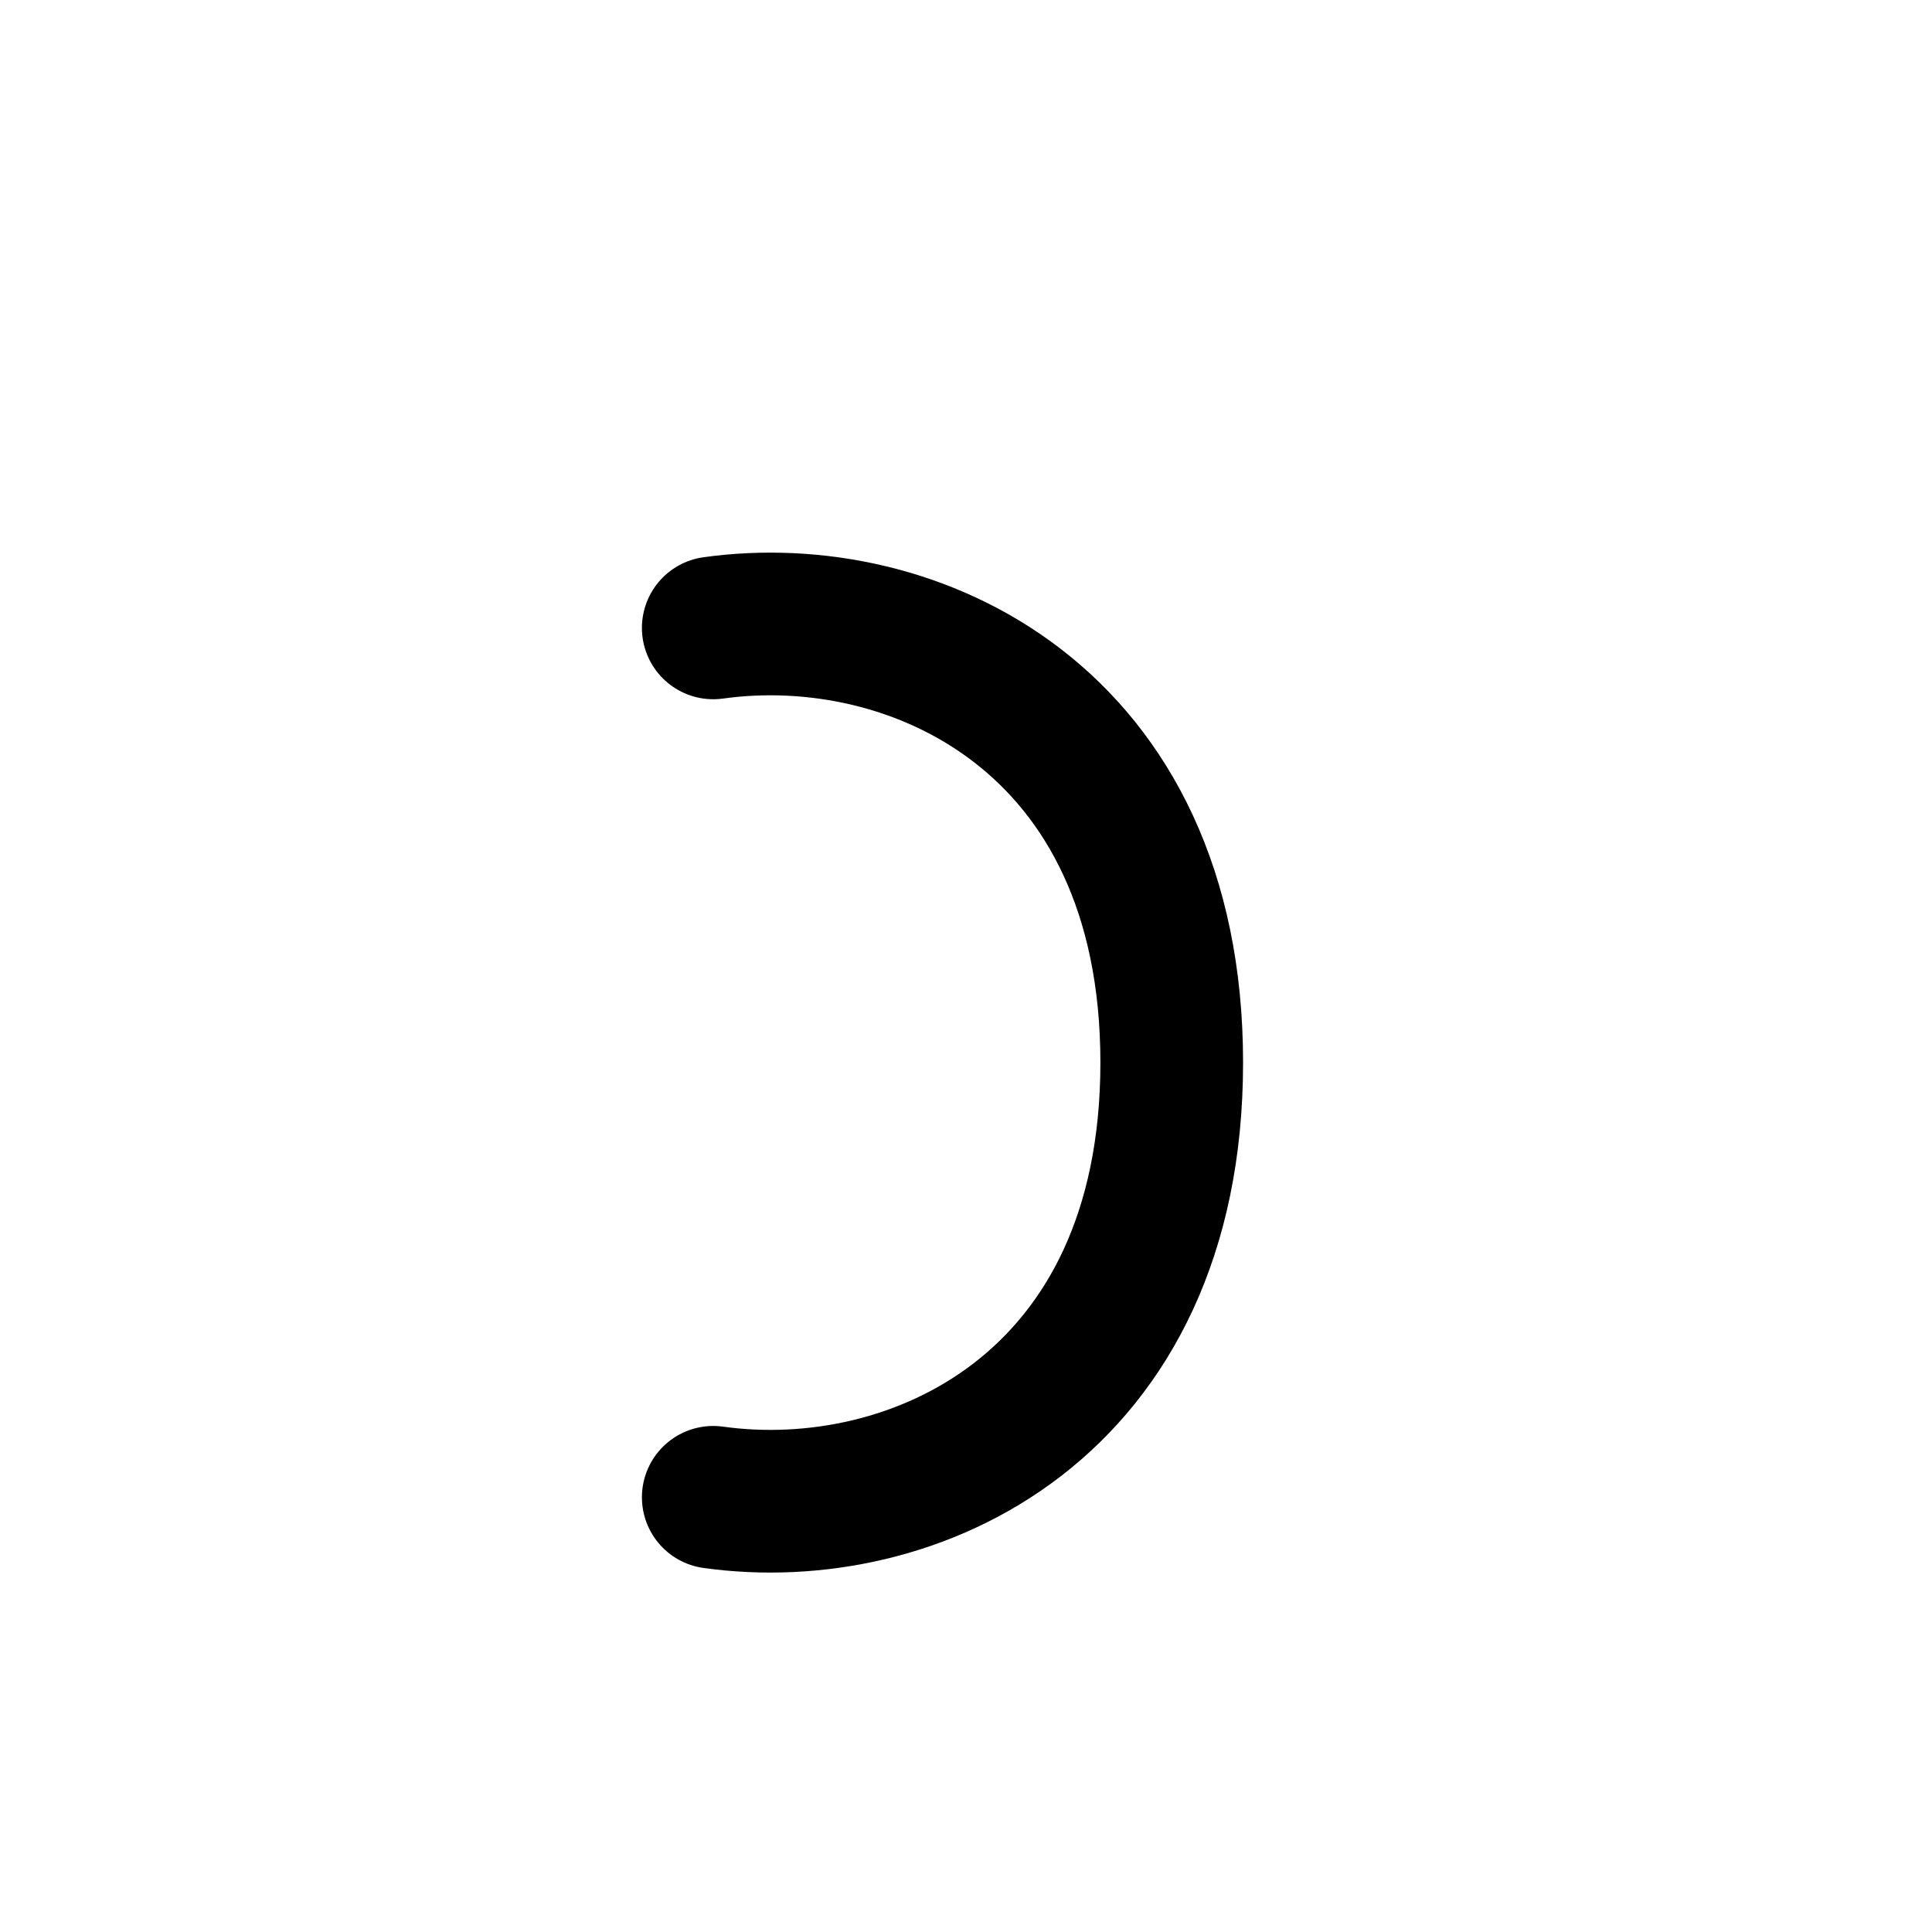
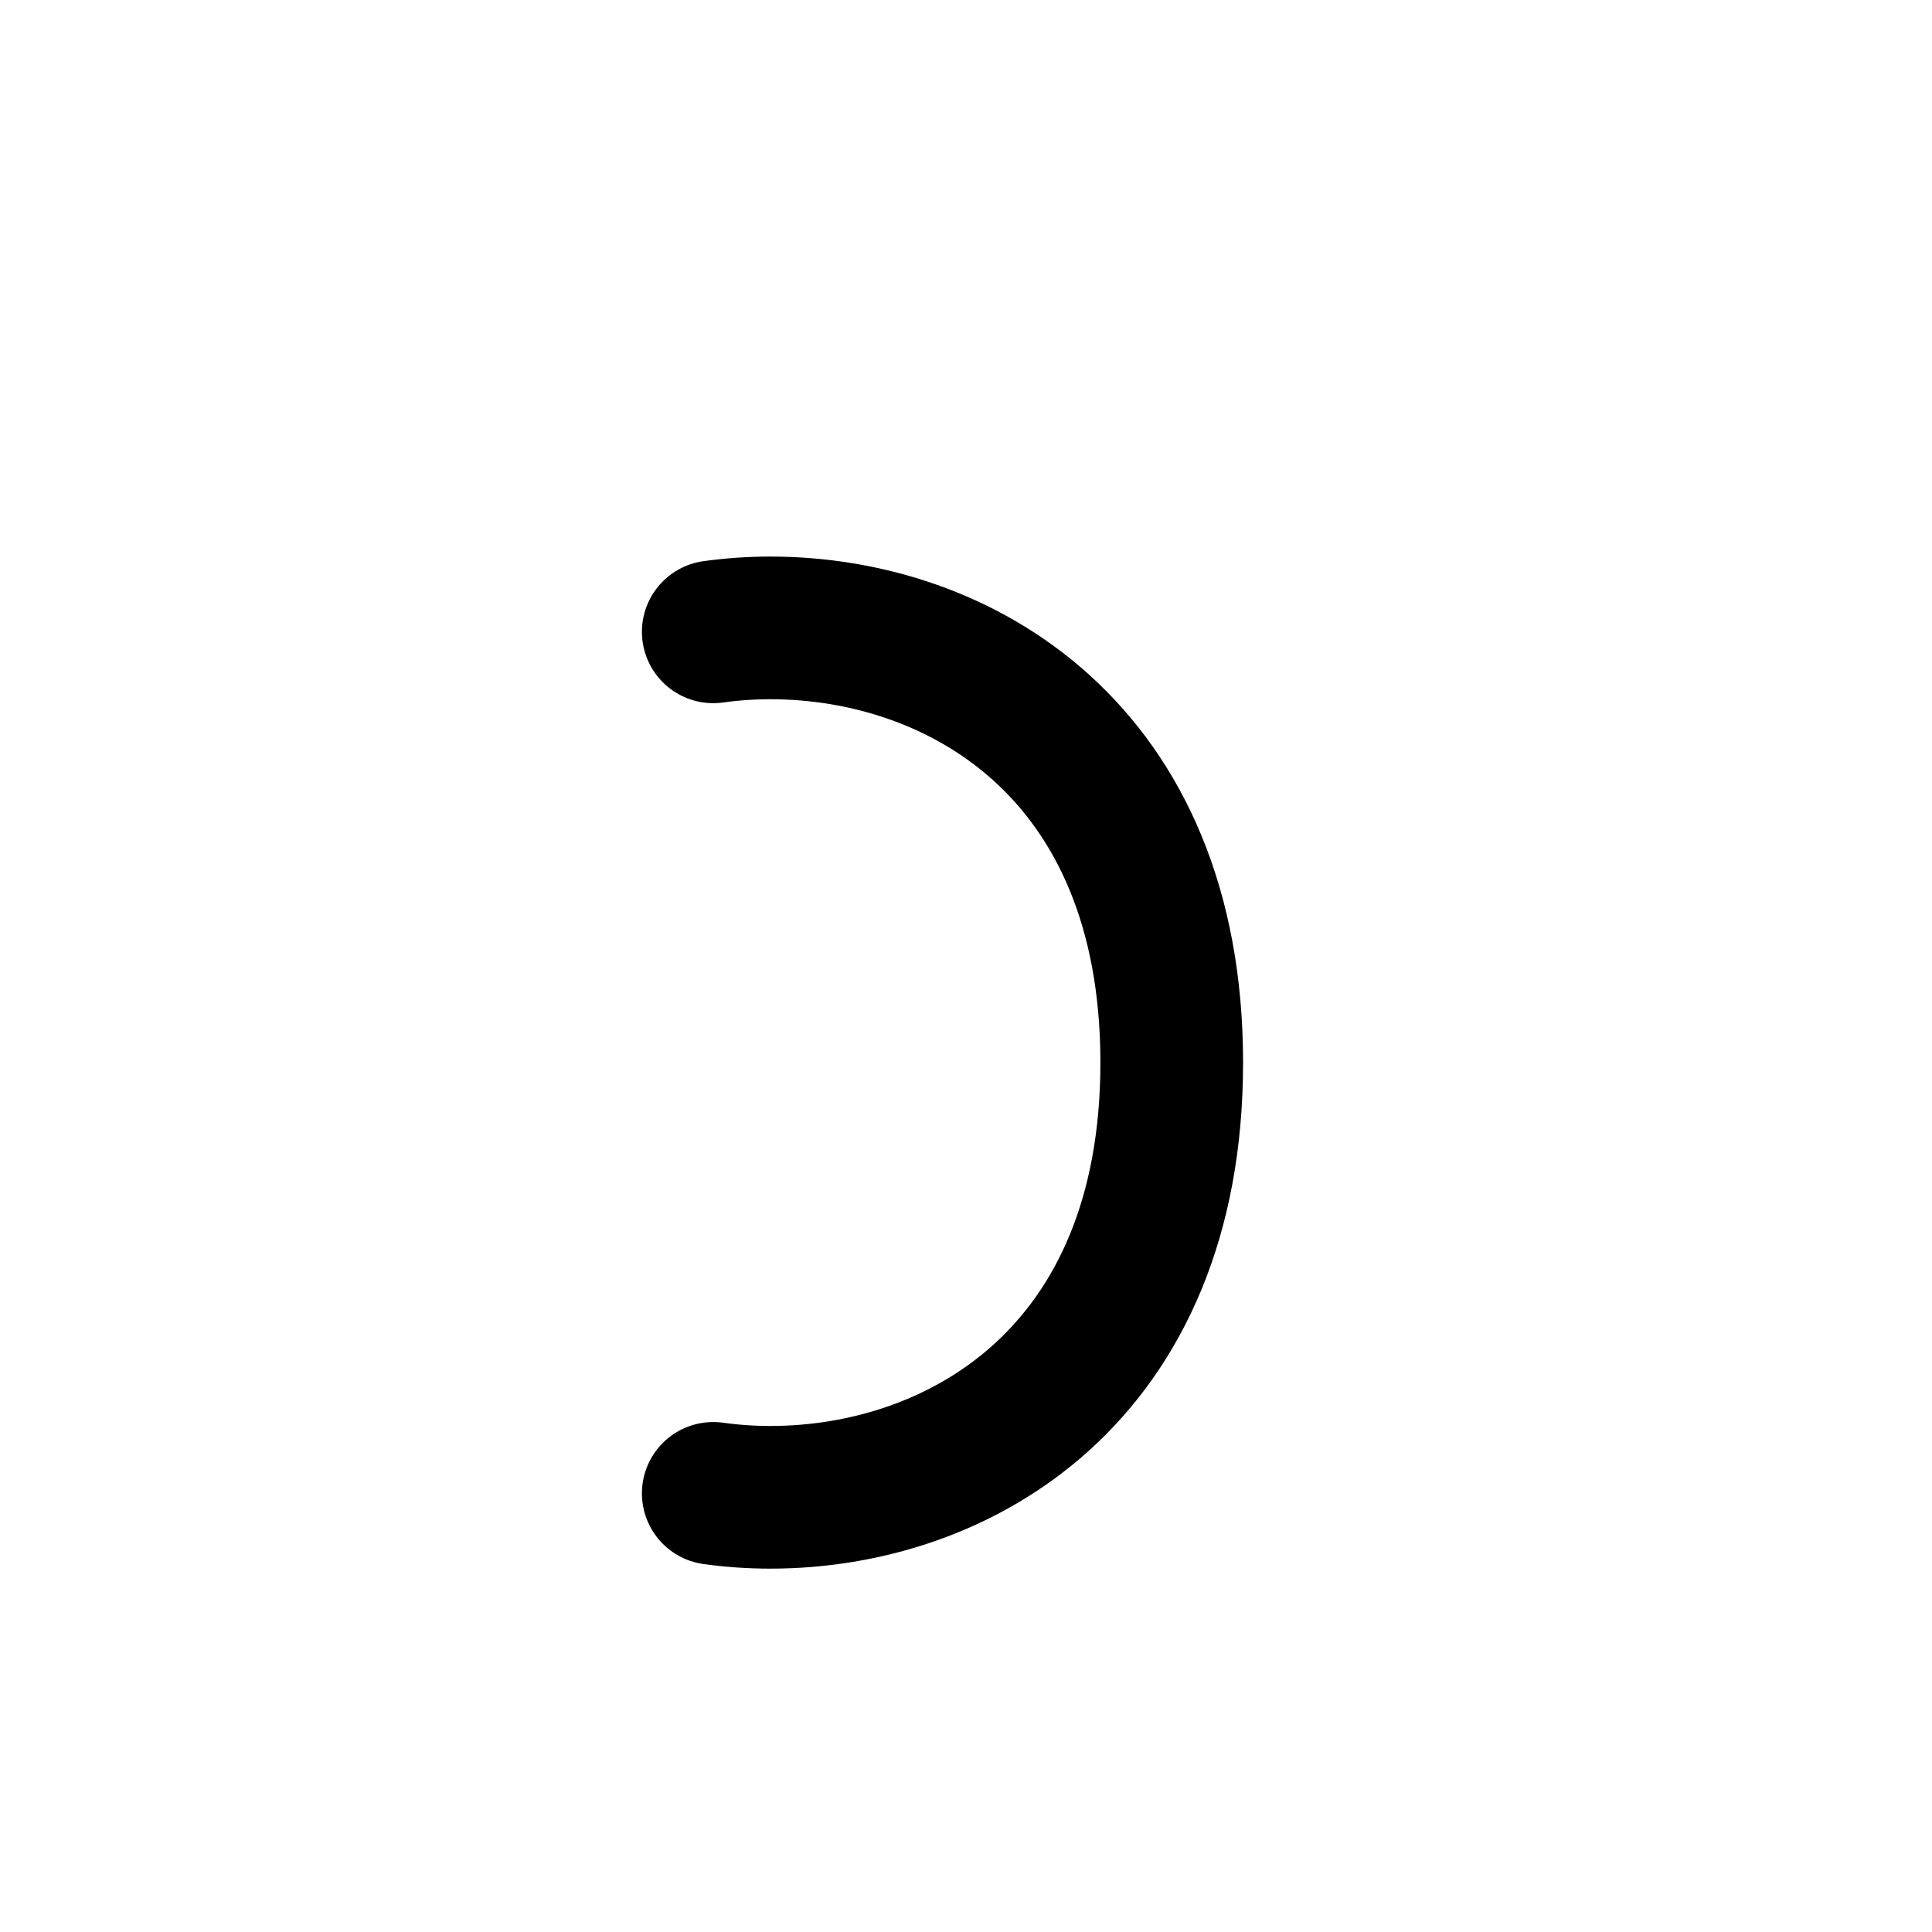
<svg xmlns="http://www.w3.org/2000/svg" version="1.1" viewBox="-10 0 1000 1000" id="svg2" width="1000" height="1000">
  <defs id="defs10" />
  <g id="g4720" transform="matrix(1.0663,0,0,-1.0663,68.33568,1499.684)" style="opacity:0.451" />
  <g transform="matrix(1,0,0,-1,0,1418)" id="g4" />
  <g id="g4720-4" transform="matrix(1.0663,0,0,-1.0663,136.9952,1604.197)" style="opacity:0.451" />
  <g transform="matrix(1,0,0,-1,68.65956,1522.513)" id="g4-5" />
-   <path style="fill:none;fill-rule:evenodd;stroke:#000000;stroke-width:73.846;stroke-linecap:round;stroke-linejoin:round;stroke-miterlimit:4;stroke-dasharray:none;stroke-opacity:1" d="m 359.177,325 c 103.443,-14.442 237.309,46.68 237.309,225 0,178.32 -133.866,239.442 -237.309,225" id="path4732" />
+   <path style="fill:none;fill-rule:evenodd;stroke:#000000;stroke-width:73.846;stroke-linecap:round;stroke-linejoin:round;stroke-miterlimit:4;stroke-dasharray:none;stroke-opacity:1" d="m 359.177,327.036 c 9.626,-1.344 19.515,-2.033 29.535,-2.035 97.662,-0.017 207.775,63.273 207.775,225 0,161.689 -110.061,224.986 -207.707,225 -10.043,10e-4 -19.955,-0.688 -29.603,-2.035" id="path4732" />
</svg>
